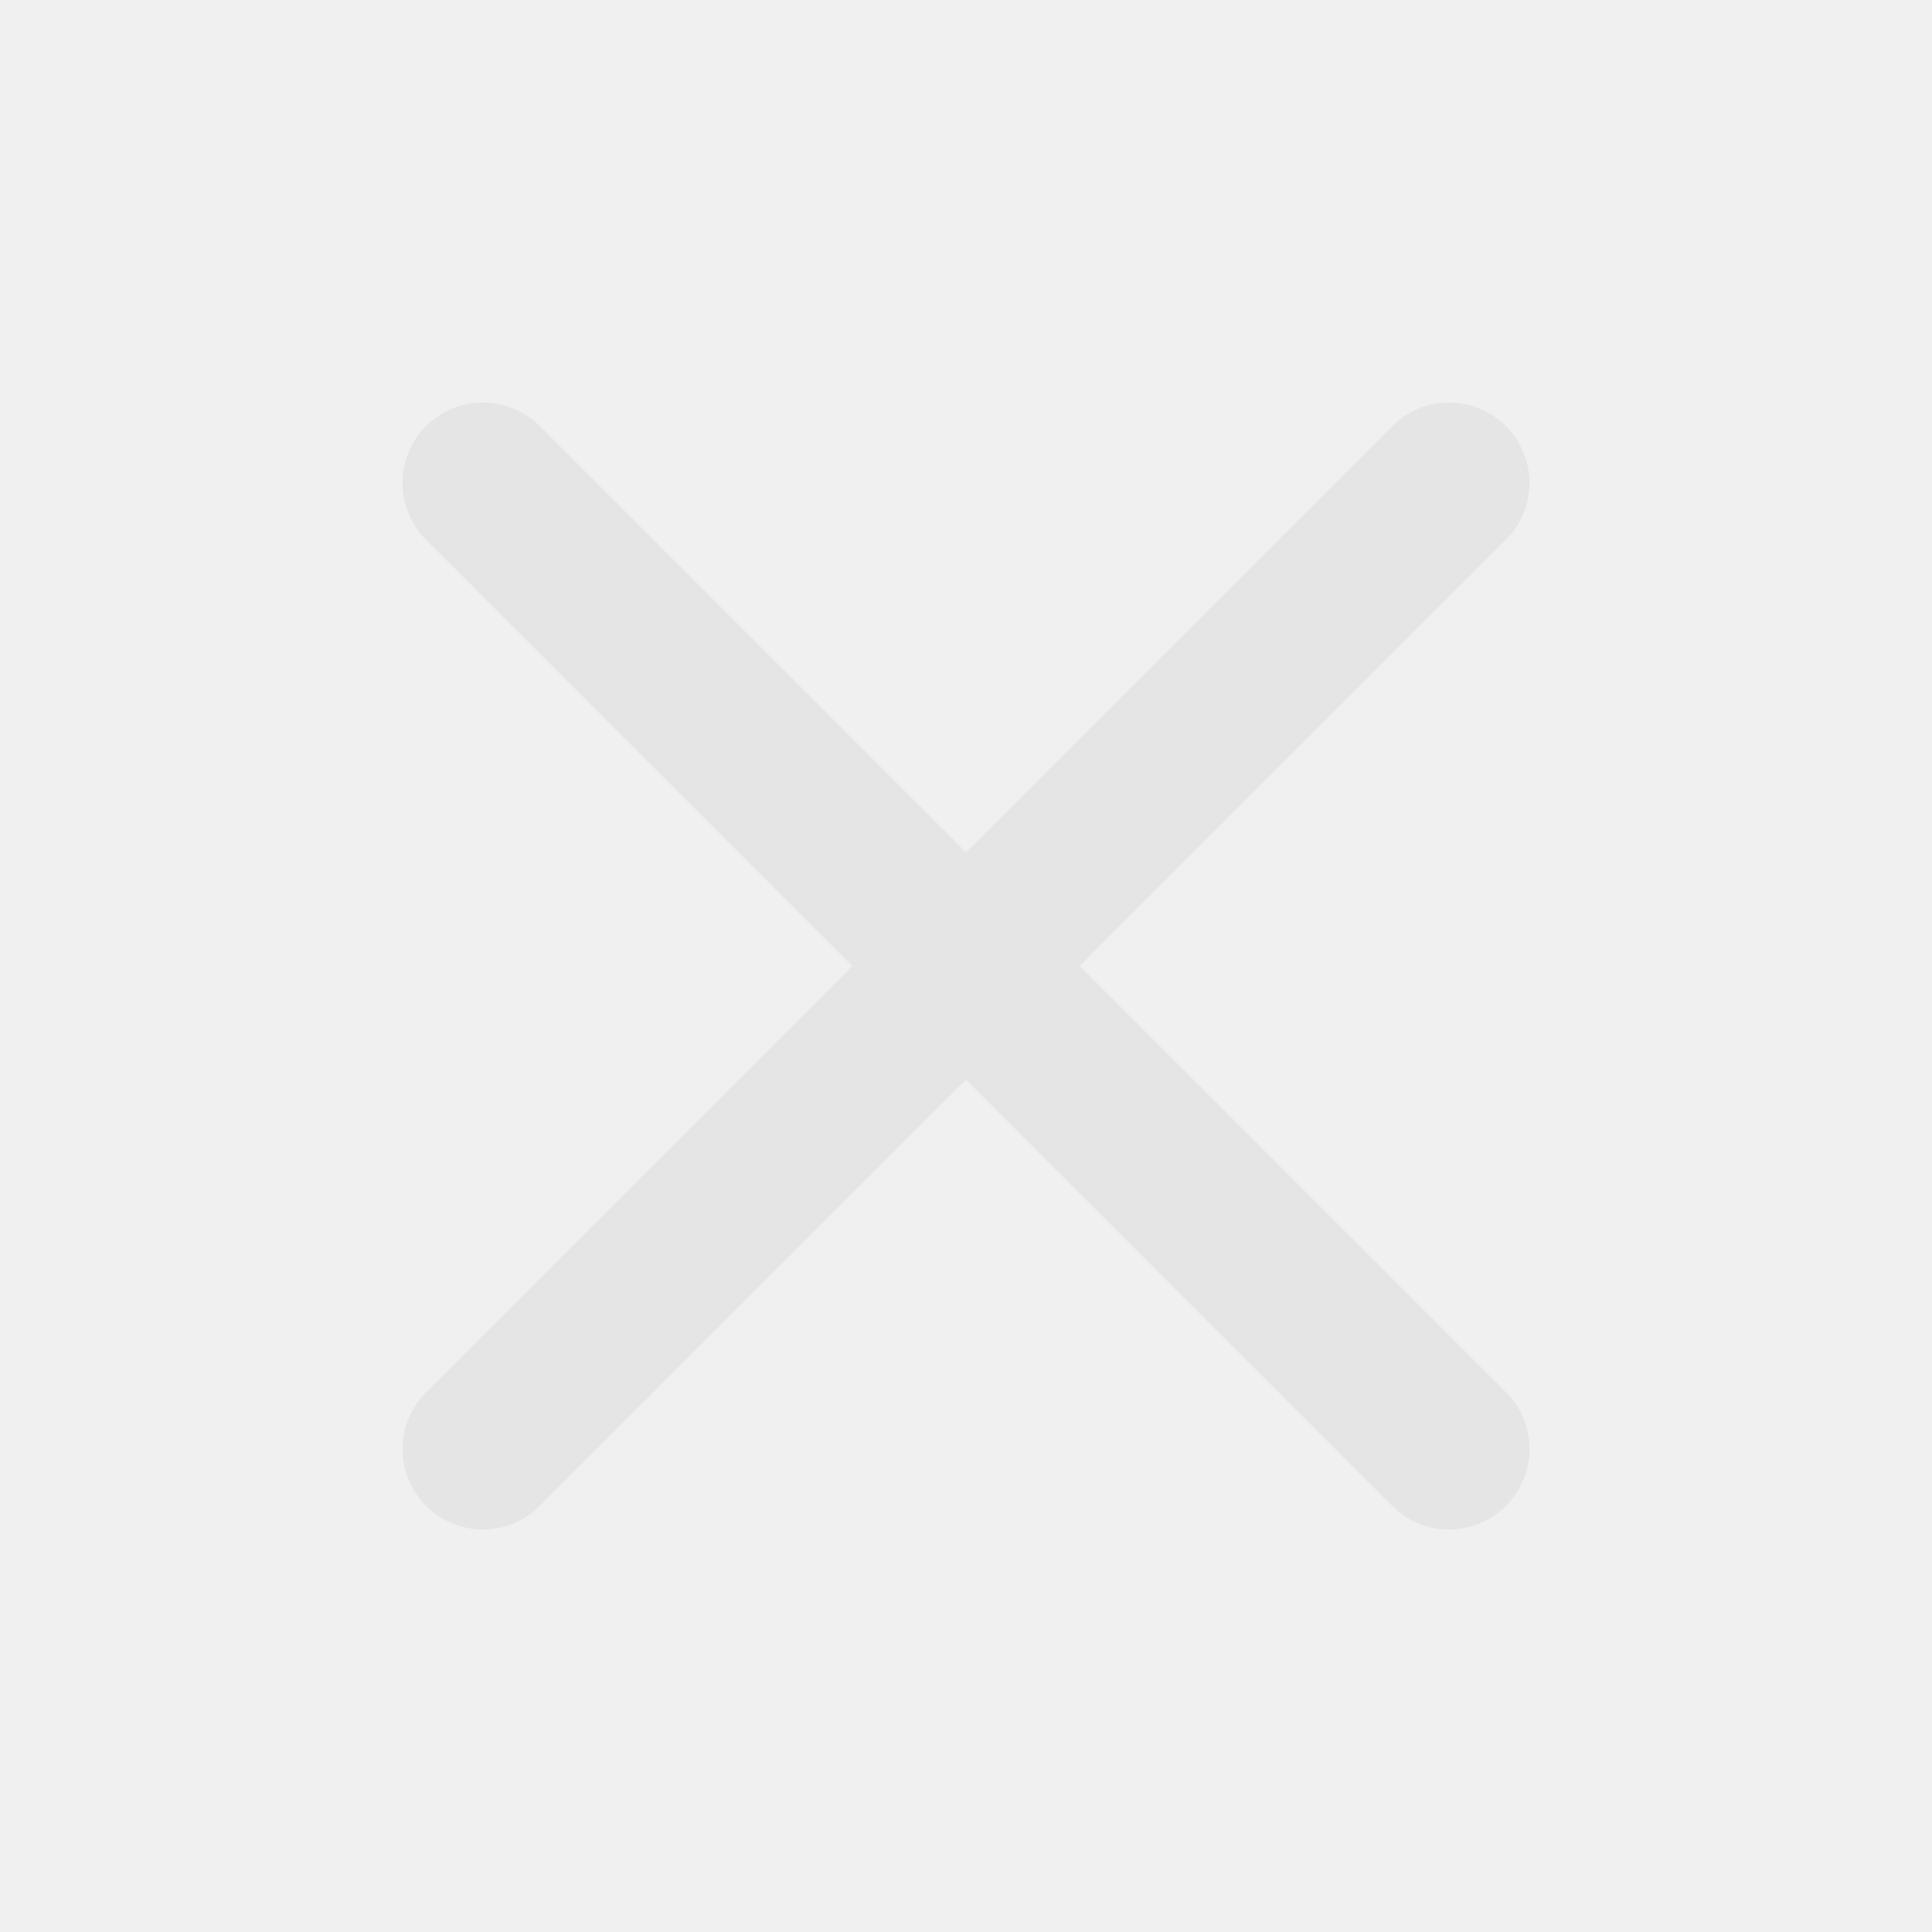
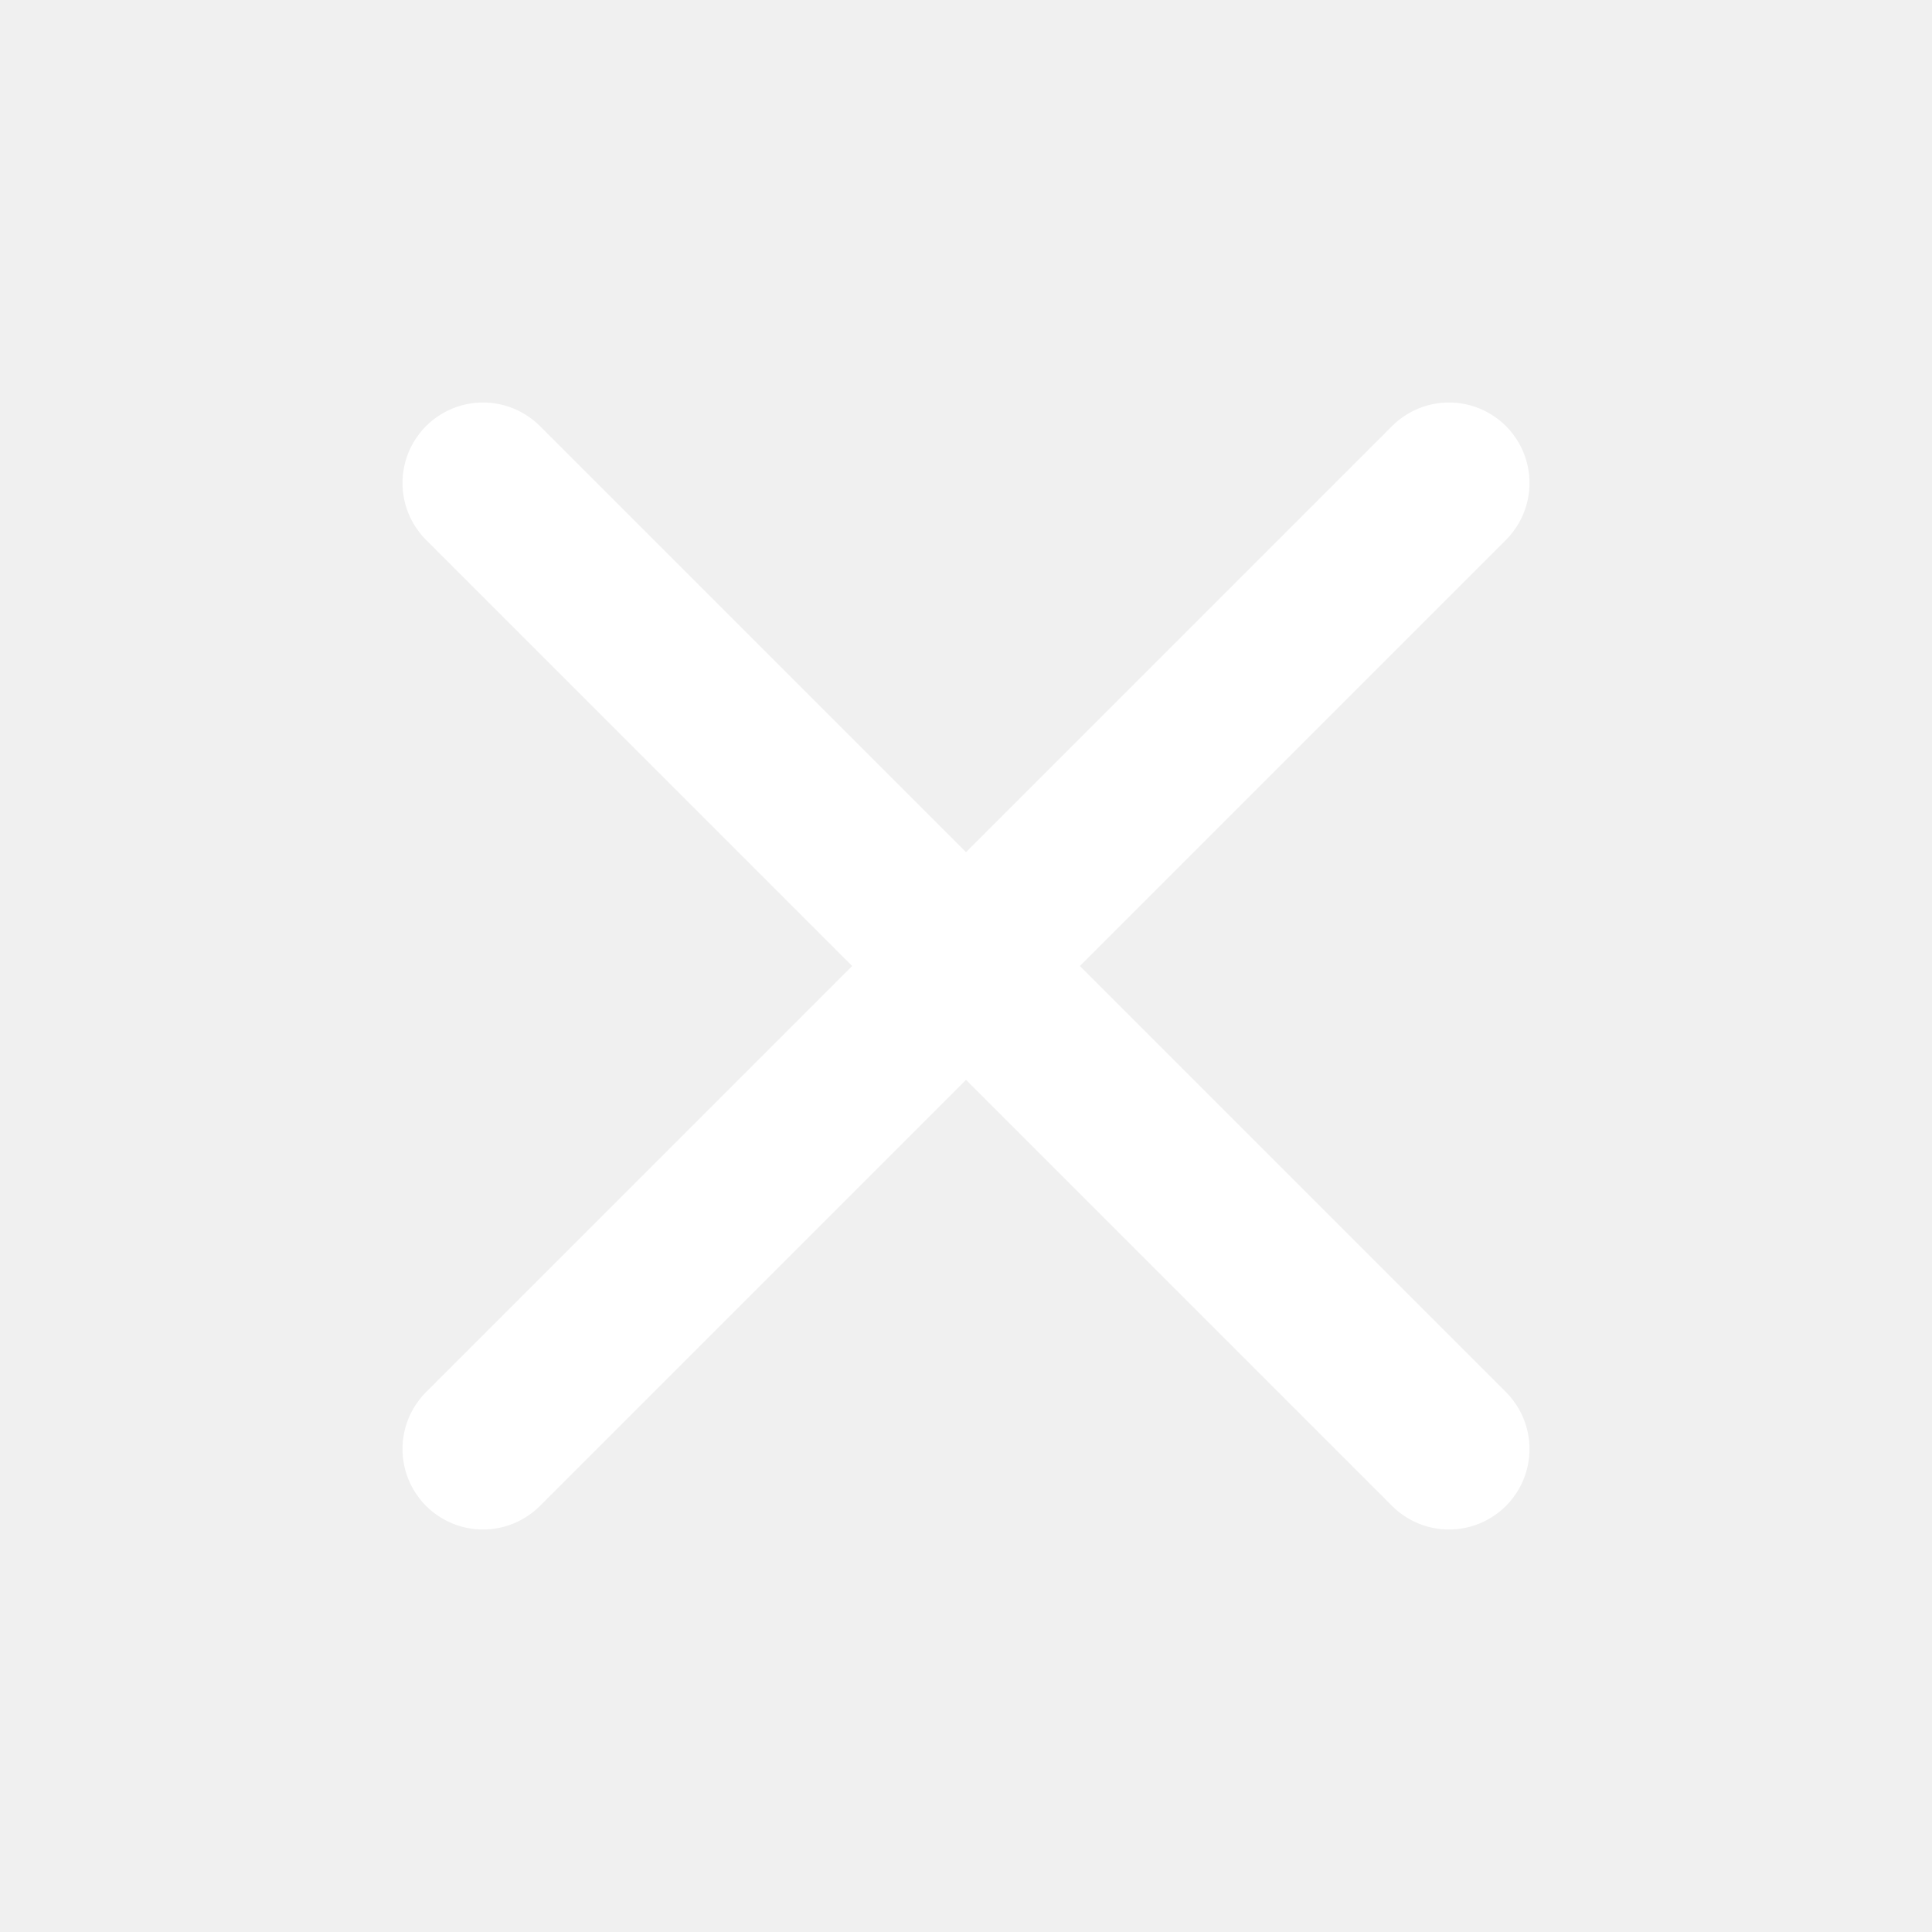
- <svg xmlns="http://www.w3.org/2000/svg" class="h-6 w-6" fill="none" viewBox="0 0 24 24" stroke="#E5E5E5">
+ <svg xmlns="http://www.w3.org/2000/svg" class="h-6 w-6" fill="none" viewBox="0 0 24 24" stroke="#fff">
  <path stroke-linecap="round" stroke-linejoin="round" stroke-width="2" d="M6 18L18 6M6 6l12 12" />
</svg>
